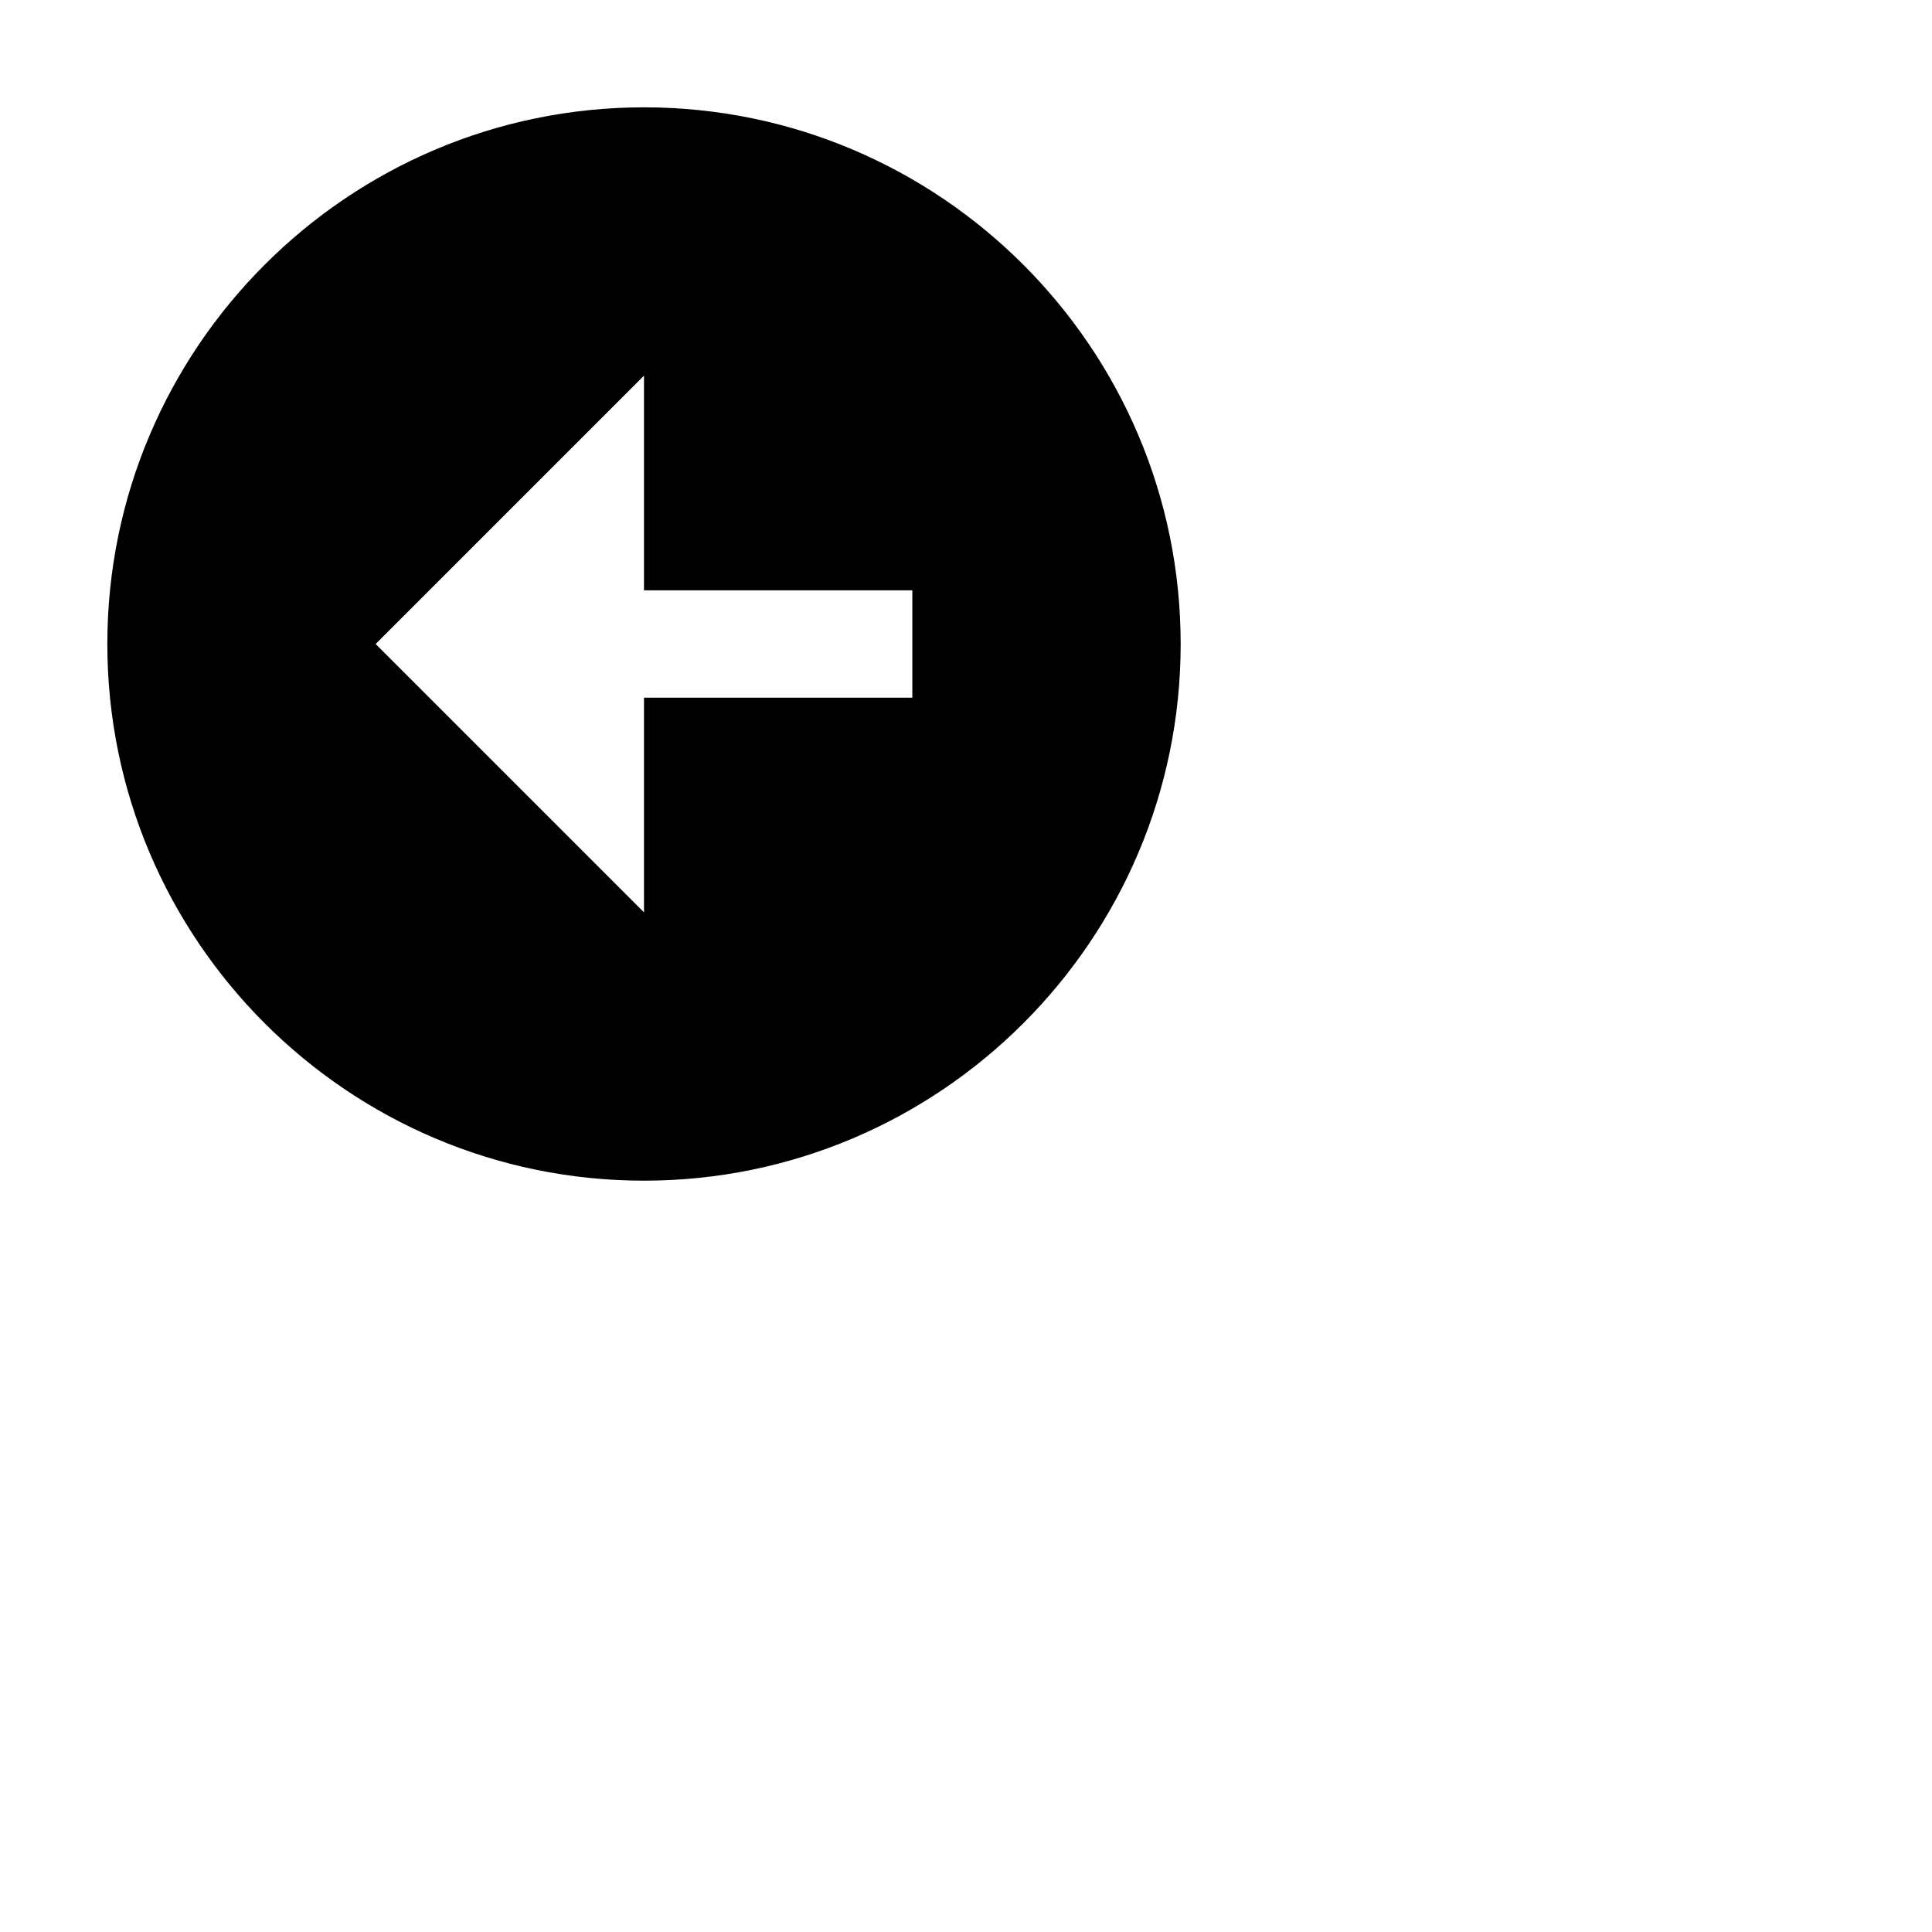
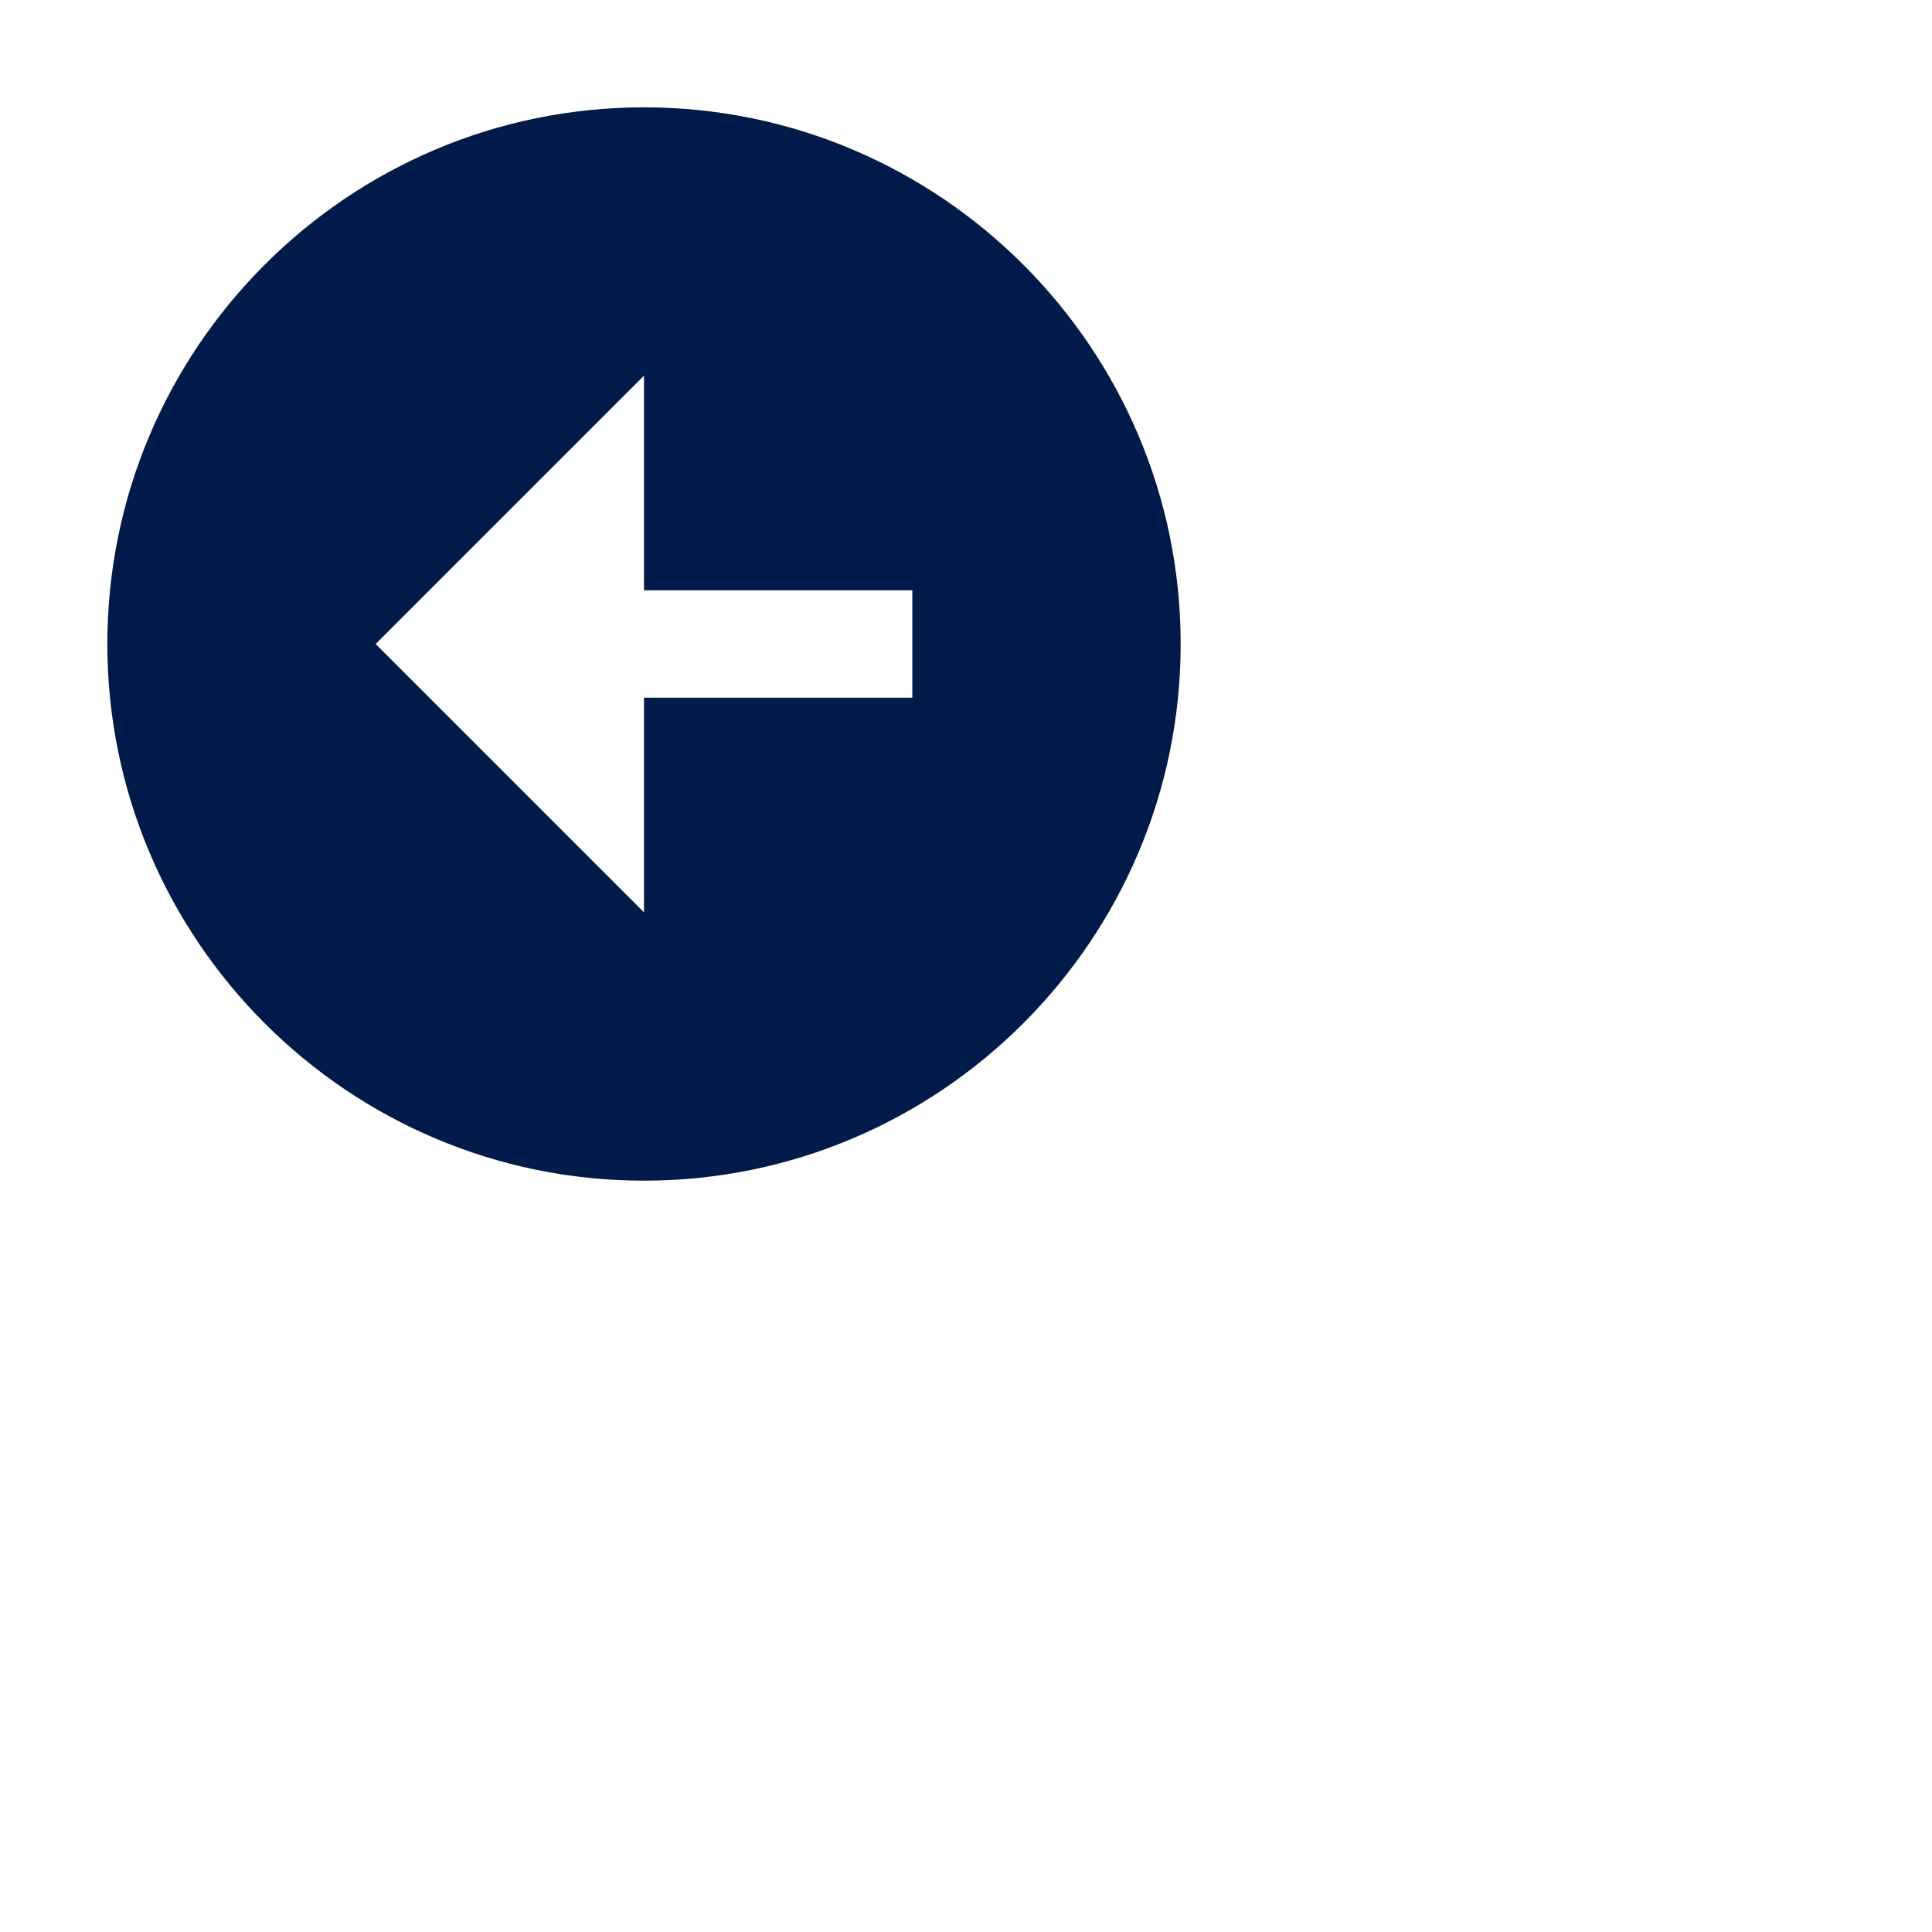
- <svg xmlns="http://www.w3.org/2000/svg" width="36" height="36" style="fill: rgba(0, 0, 0, 1);transform: ;msFilter:;">
+ <svg xmlns="http://www.w3.org/2000/svg" width="36" height="36" style="fill: #001a49;transform: ;msFilter:;">
  <path d="M12 2C6.486 2 2 6.486 2 12s4.486 10 10 10 10-4.486 10-10S17.514 2 12 2zm5 11h-5v4l-5-5 5-5v4h5v2z" />
</svg>
